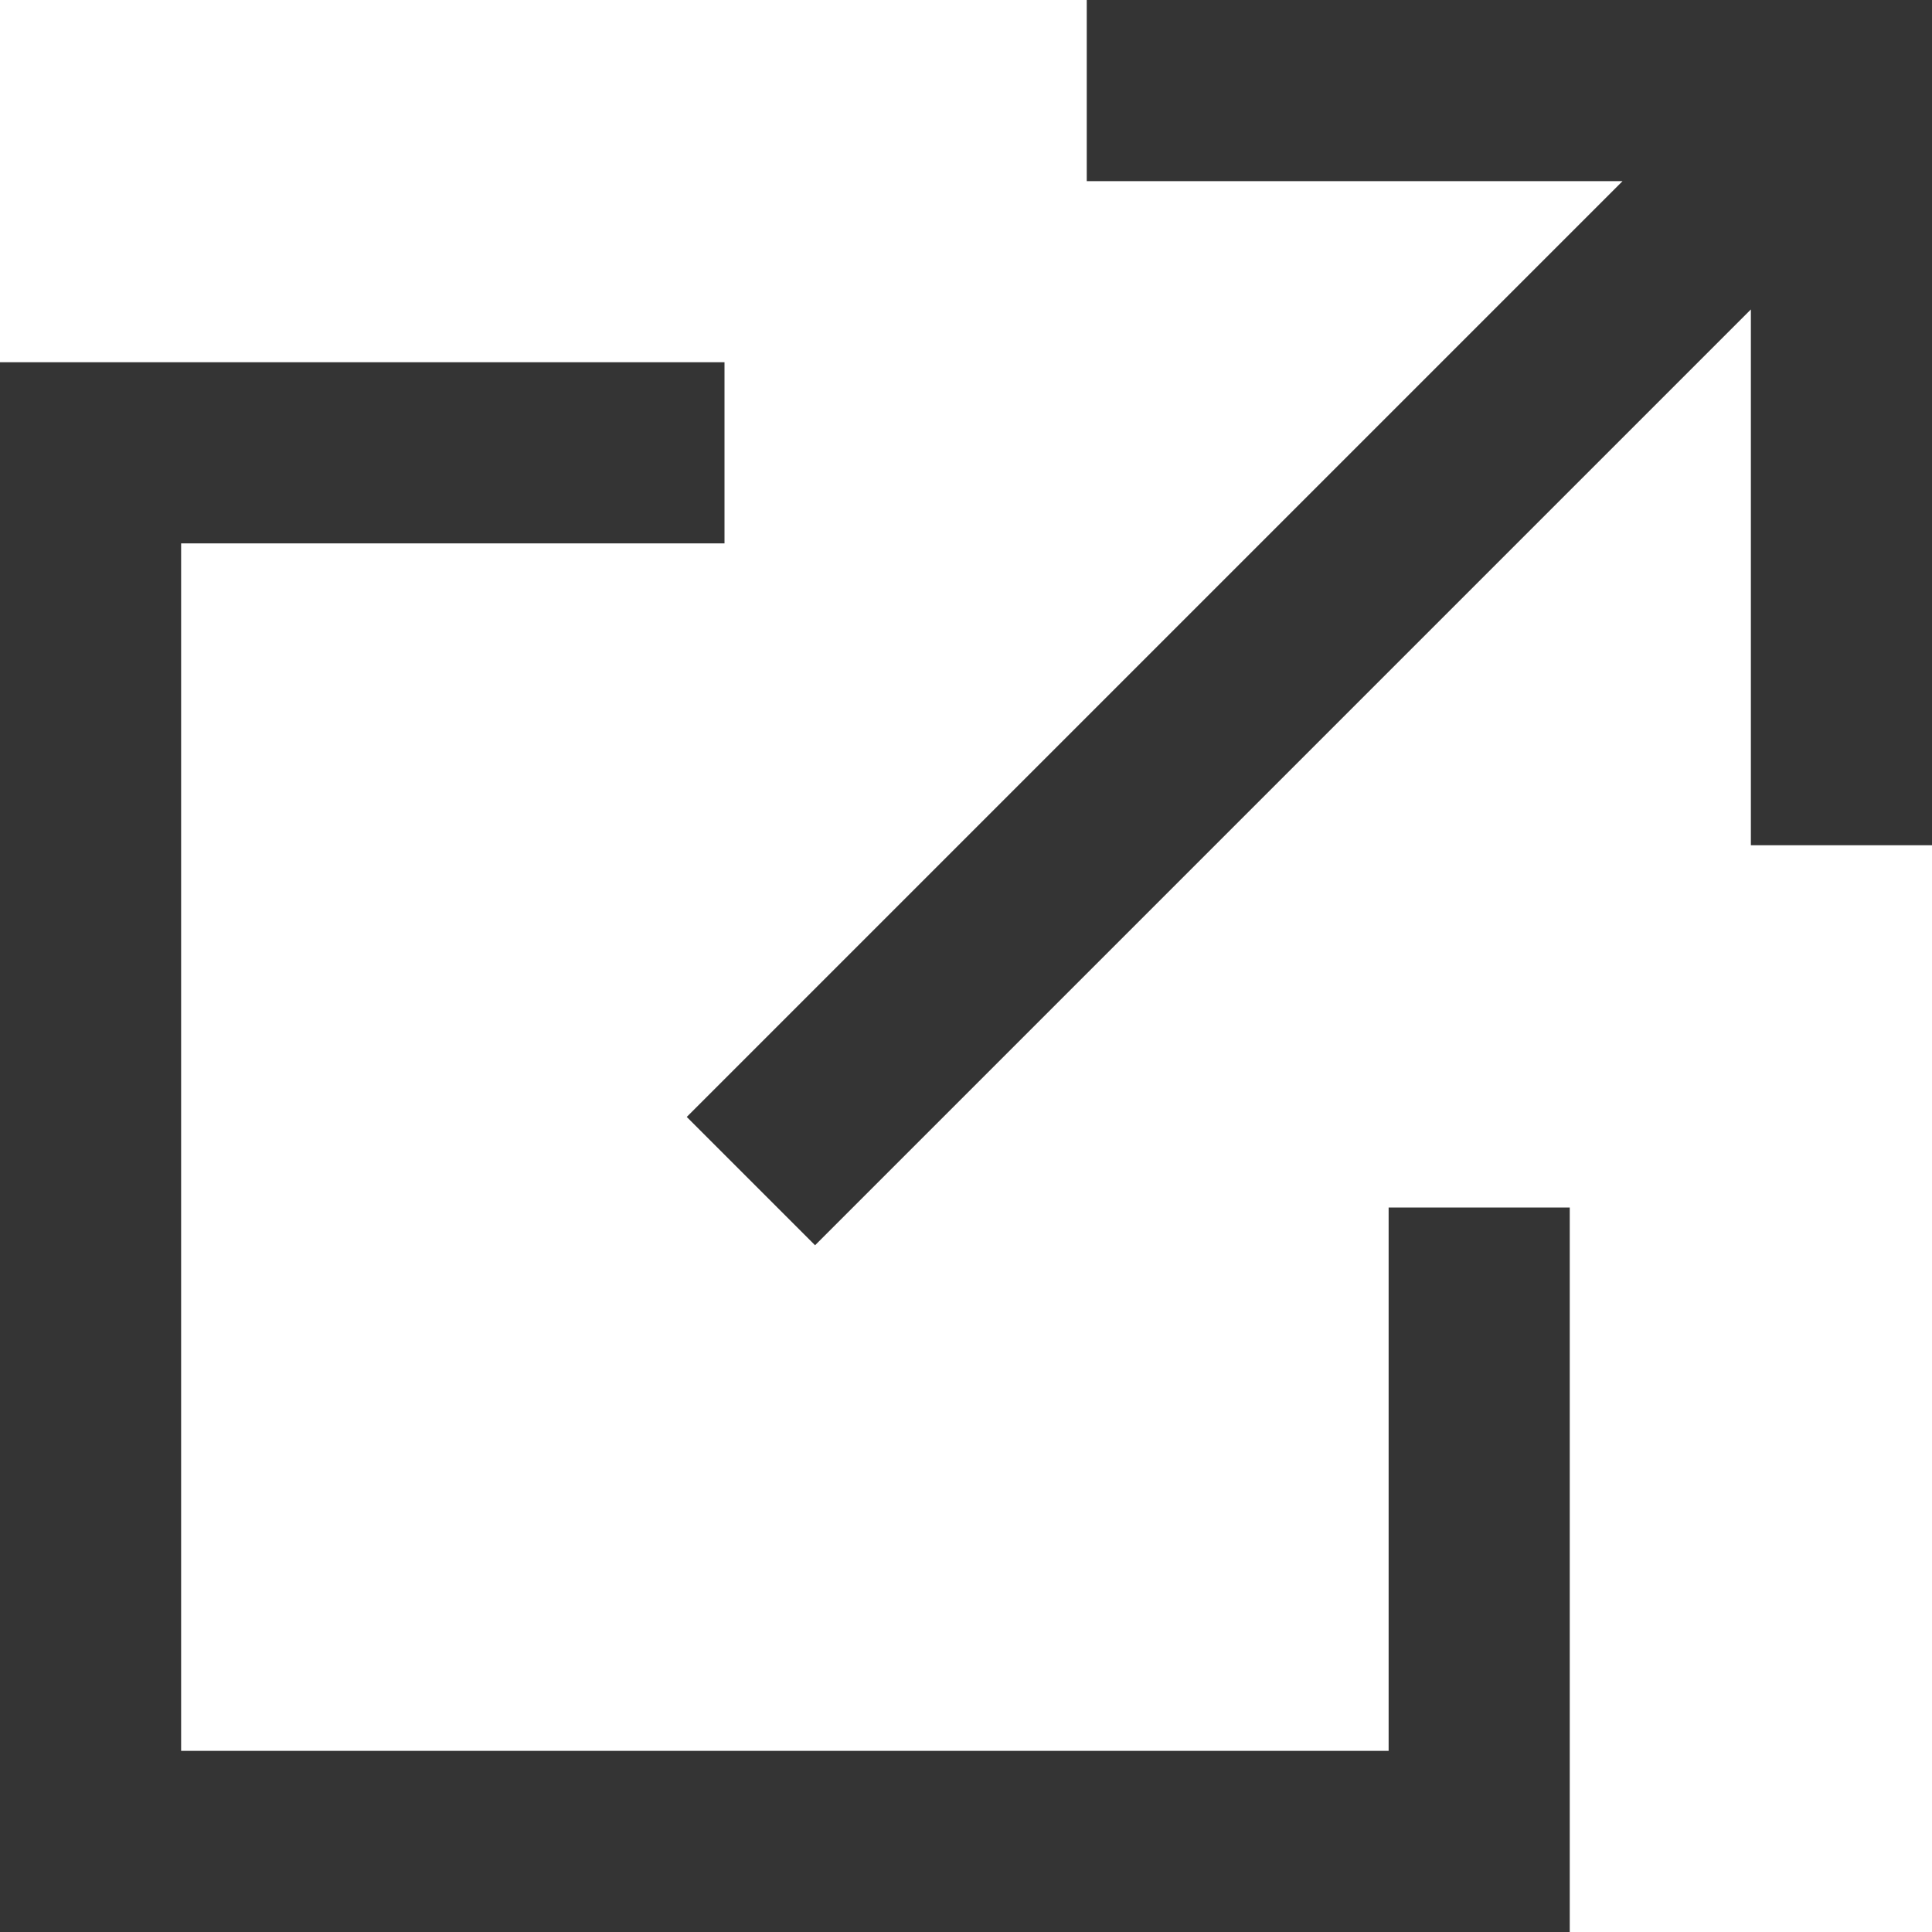
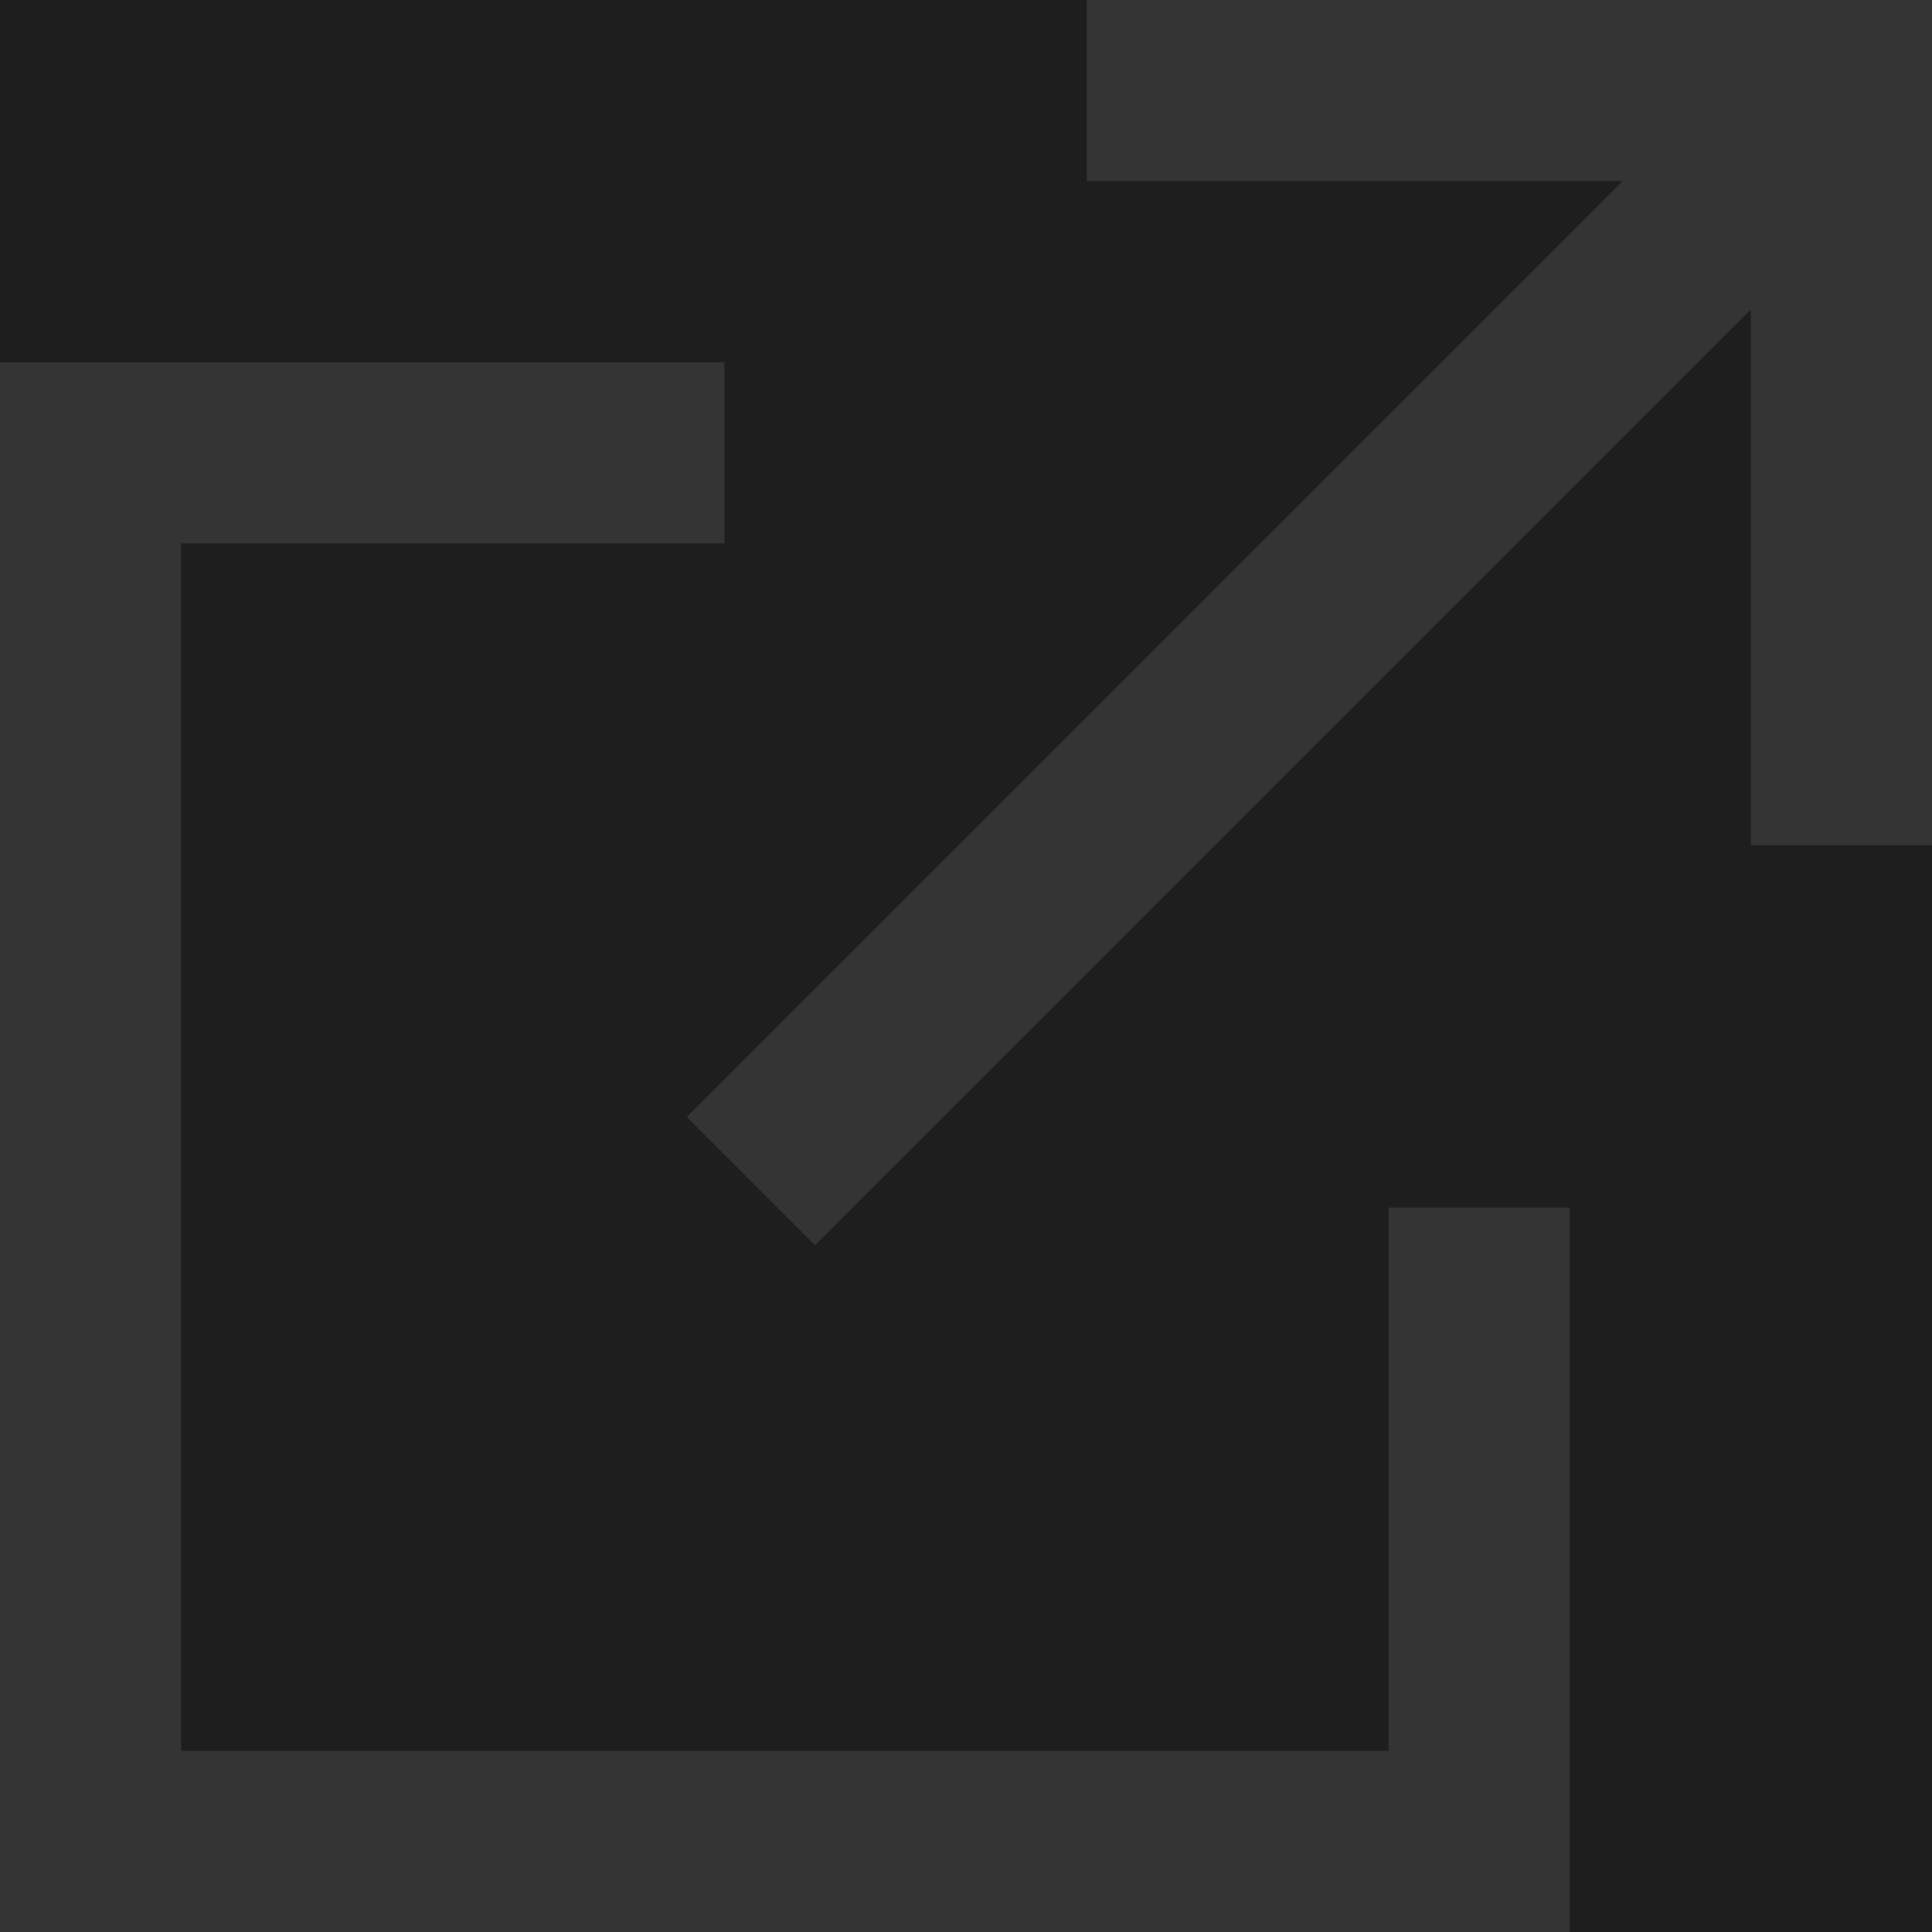
<svg xmlns="http://www.w3.org/2000/svg" width="24" height="24" viewBox="0 0 24 24" fill="none">
  <rect width="24" height="24" fill="#1E1E1E" />
-   <path d="M-830 -952C-830 -953.105 -829.105 -954 -828 -954H104C105.105 -954 106 -953.105 106 -952V828C106 829.105 105.105 830 104 830H-828C-829.105 830 -830 829.105 -830 828V-952Z" fill="white" />
-   <path d="M-828 -954V-953H104V-954V-955H-828V-954ZM106 -952H105V828H106H107V-952H106ZM104 830V829H-828V830V831H104V830ZM-830 828H-829V-952H-830H-831V828H-830ZM-828 830V829C-828.552 829 -829 828.552 -829 828H-830H-831C-831 829.657 -829.657 831 -828 831V830ZM106 828H105C105 828.552 104.552 829 104 829V830V831C105.657 831 107 829.657 107 828H106ZM104 -954V-953C104.552 -953 105 -952.552 105 -952H106H107C107 -953.657 105.657 -955 104 -955V-954ZM-828 -954V-955C-829.657 -955 -831 -953.657 -831 -952H-830H-829C-829 -952.552 -828.552 -953 -828 -953V-954Z" fill="white" fill-opacity="0.1" />
  <path d="M24 0V10.5H21.75V3.844L10.125 15.469L8.531 13.875L20.156 2.25H13.5V0H24ZM9 4.5V6.75H2.25V21.75H17.25V15H19.5V24H0V4.5H9Z" fill="#343434" />
</svg>
